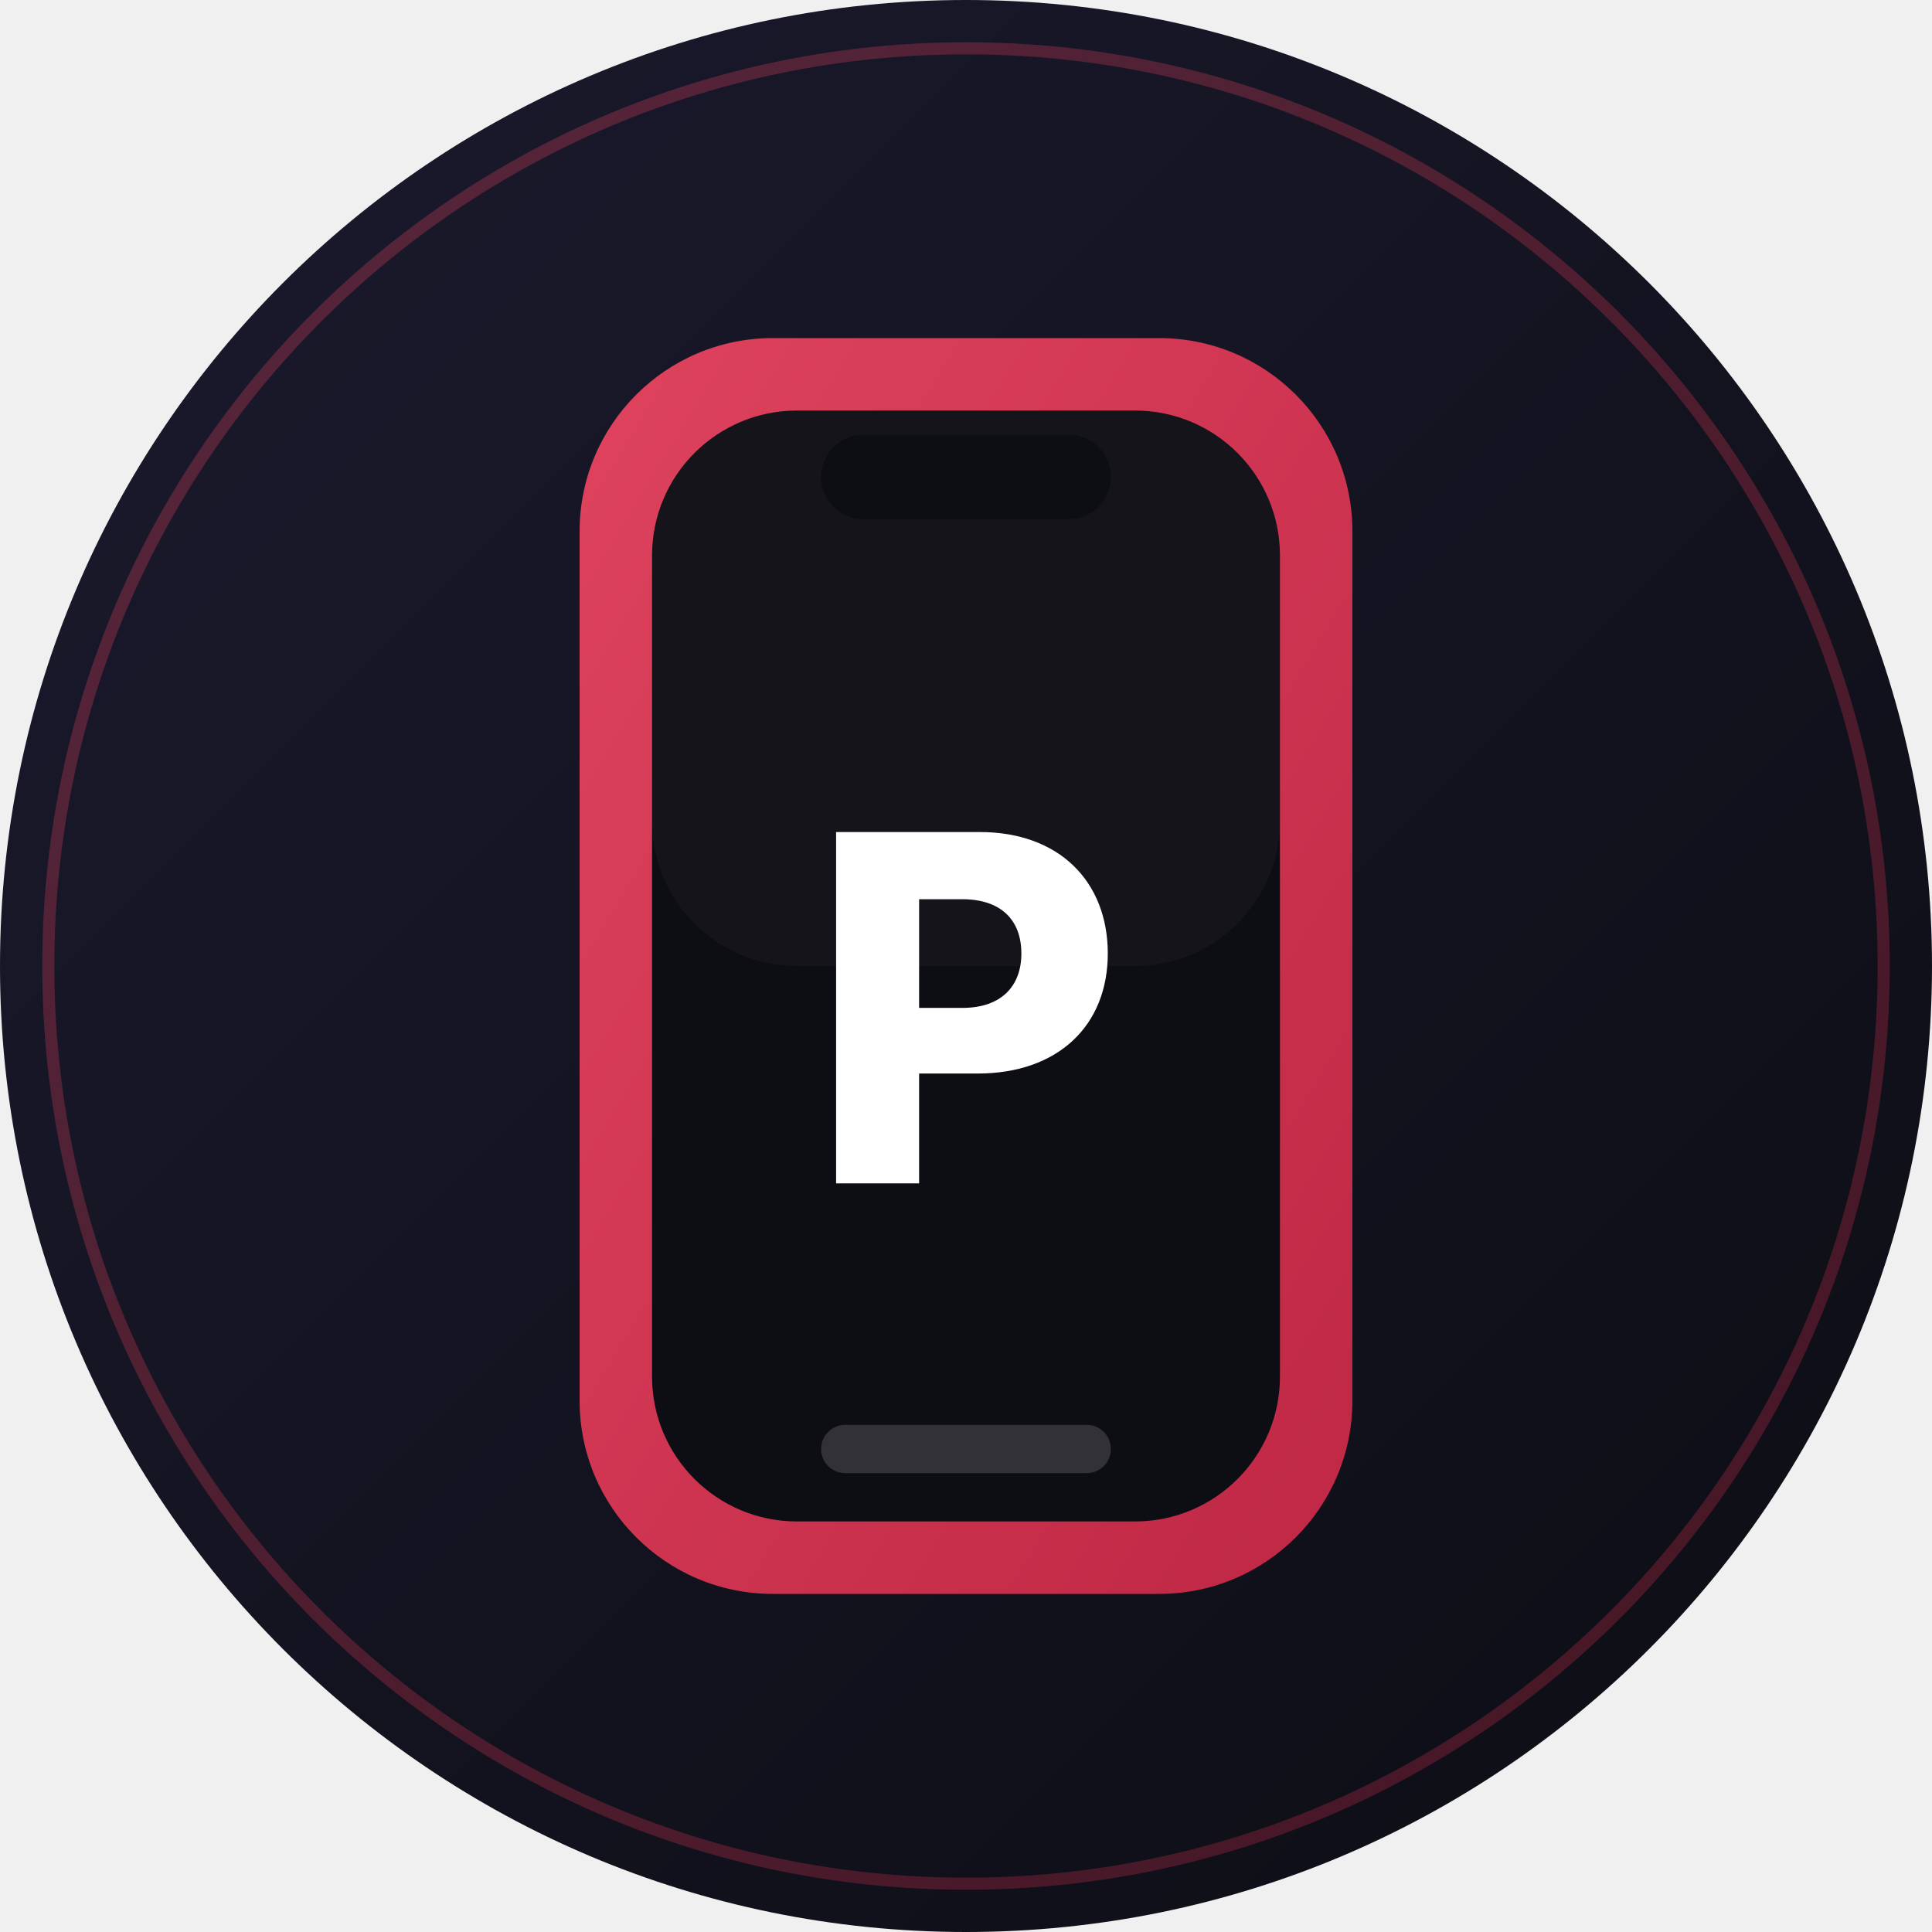
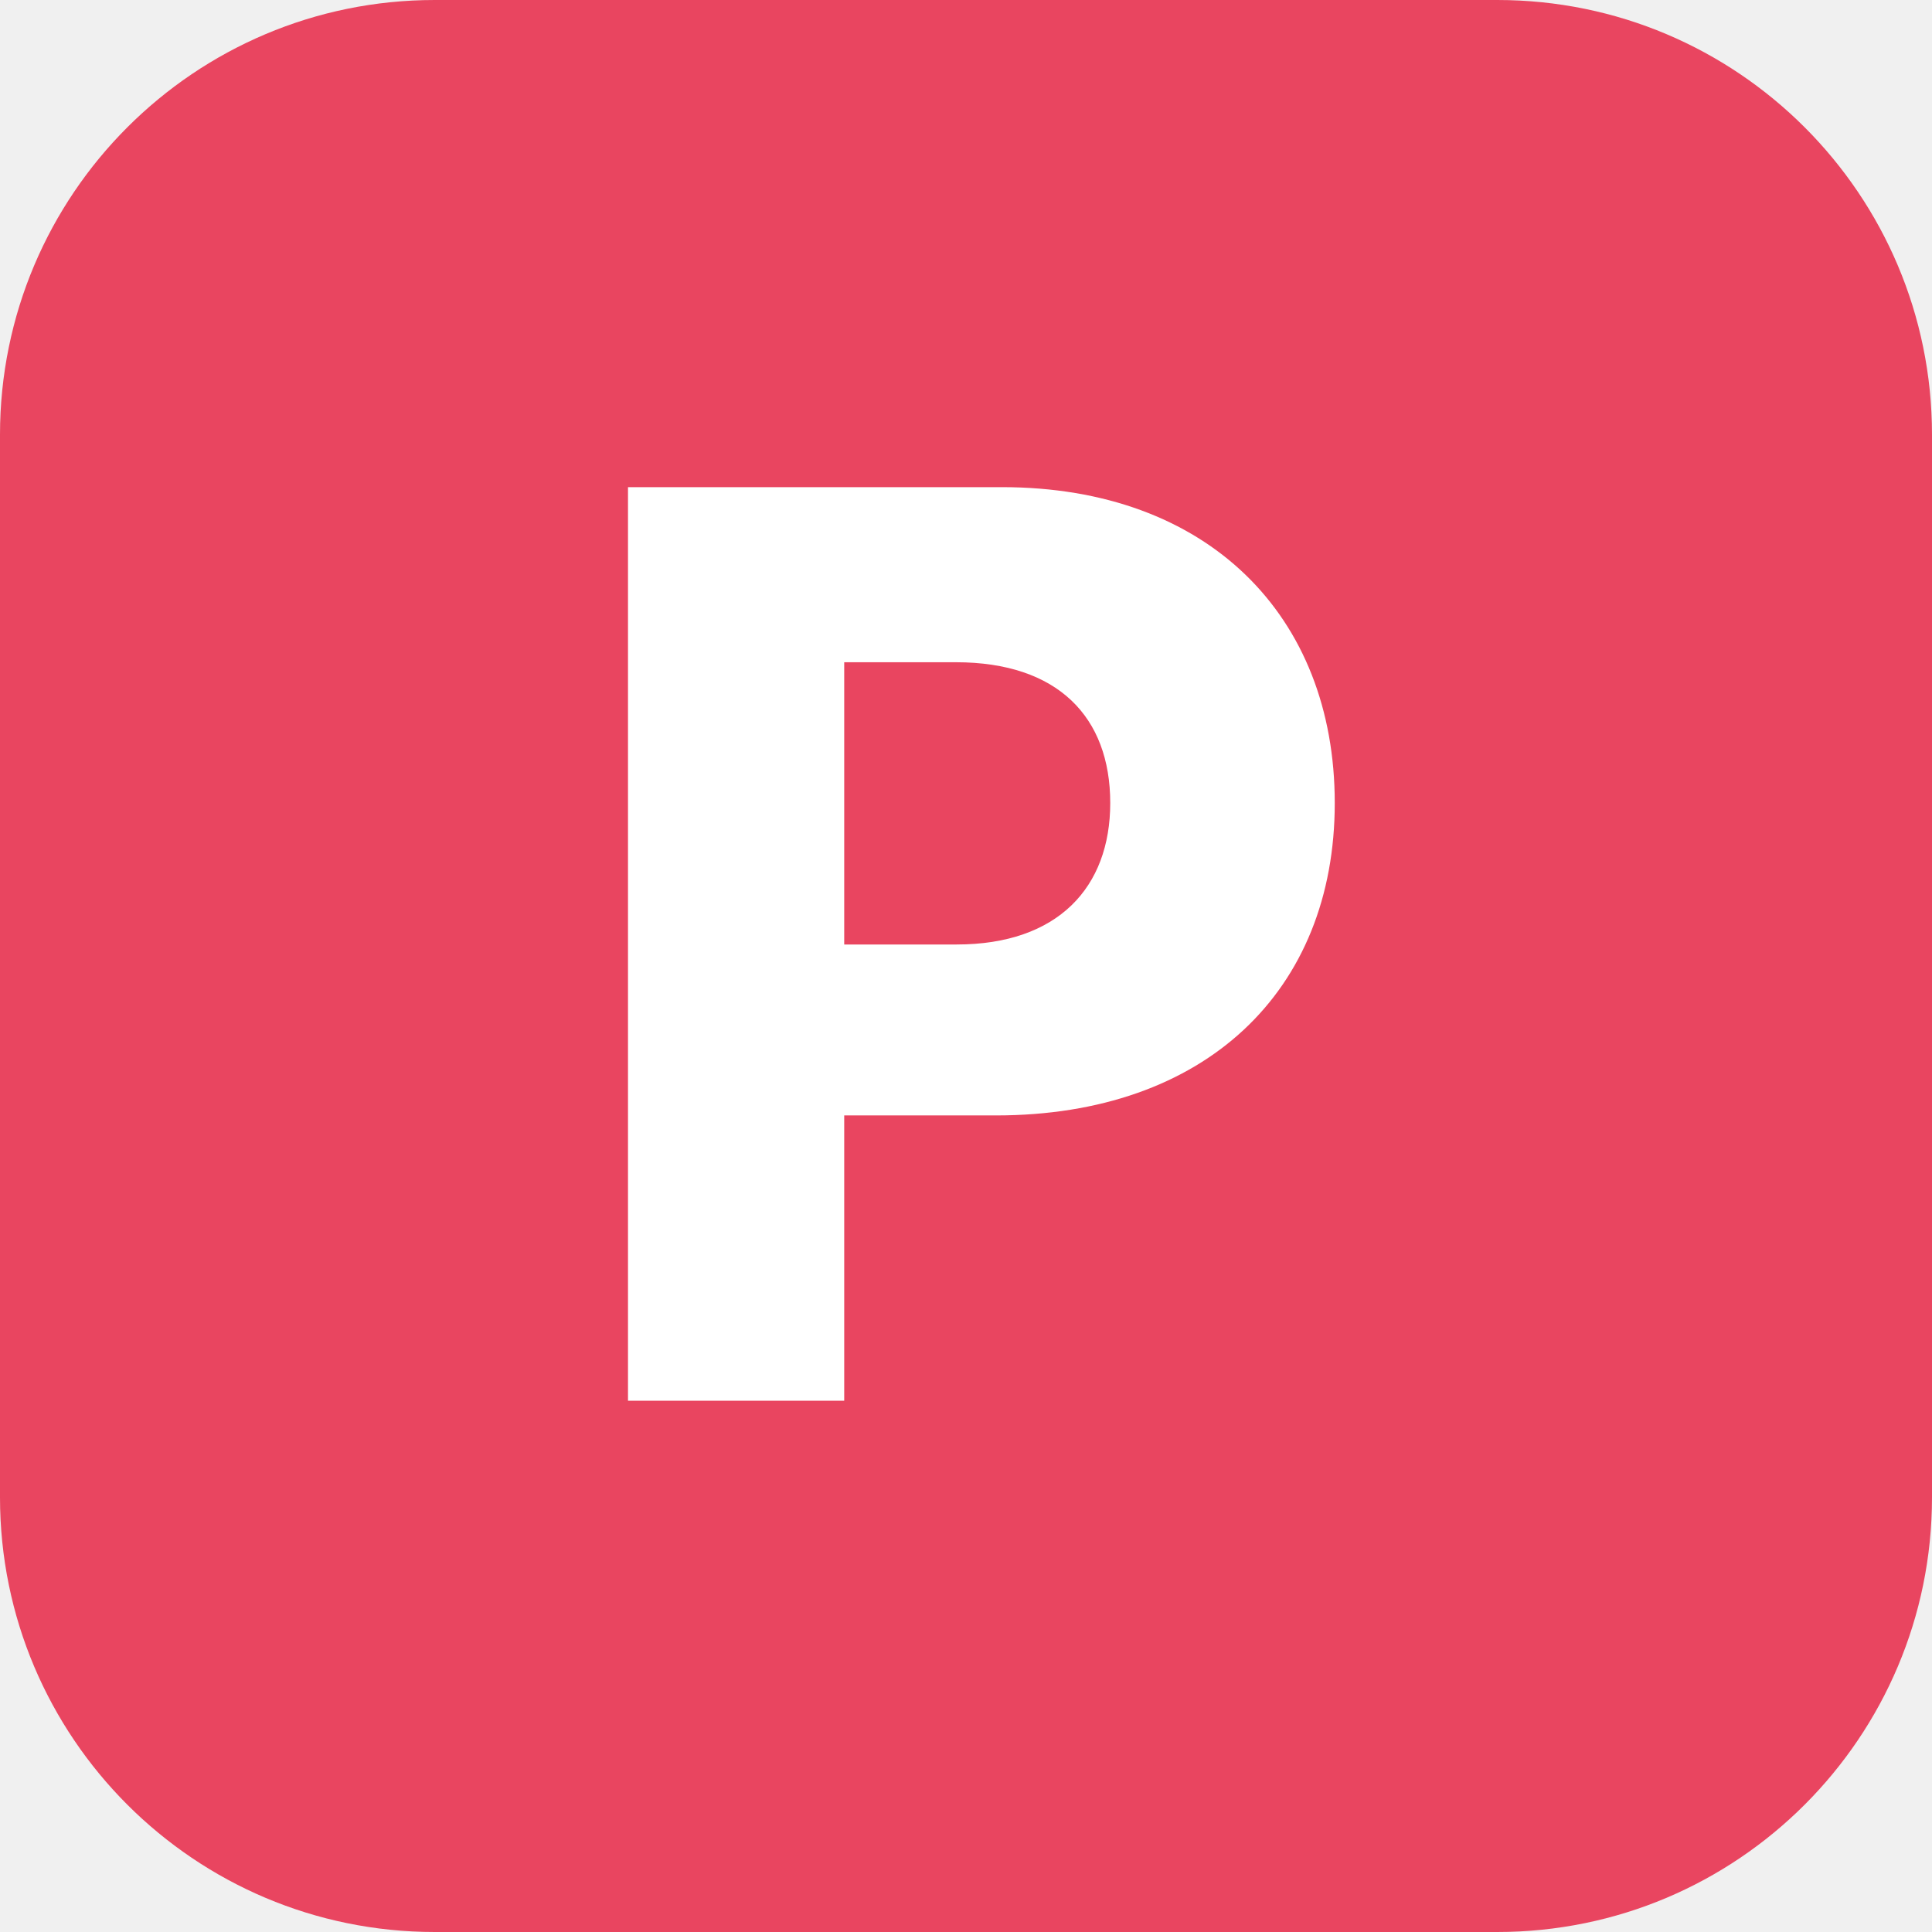
- <svg xmlns="http://www.w3.org/2000/svg" viewBox="0 0 80 80" fill="none">
-   <defs>
-     <linearGradient id="bg" x1="0%" y1="0%" x2="100%" y2="100%">
-       <stop offset="0%" style="stop-color:#1A1A2E" />
-       <stop offset="100%" style="stop-color:#0D0D14" />
-     </linearGradient>
-     <linearGradient id="acc" x1="0%" y1="0%" x2="100%" y2="100%">
-       <stop offset="0%" style="stop-color:#E94560" />
-       <stop offset="100%" style="stop-color:#C72847" />
-     </linearGradient>
-   </defs>
-   <circle cx="40" cy="40" r="40" fill="url(#bg)" />
-   <rect x="24" y="14" width="32" height="52" rx="8" fill="url(#acc)" opacity="0.95" />
-   <rect x="27" y="17" width="26" height="46" rx="6" fill="#0D0D14" />
-   <rect x="27" y="17" width="26" height="23" rx="6" fill="white" opacity="0.03" />
-   <text x="40" y="49" text-anchor="middle" fill="white" font-family="-apple-system, Inter, sans-serif" font-size="20" font-weight="800" letter-spacing="-1">P</text>
-   <rect x="34" y="18" width="12" height="3.5" rx="1.75" fill="#0D0D14" />
-   <rect x="34" y="59" width="12" height="2" rx="1" fill="rgba(255,255,255,0.15)" />
-   <circle cx="40" cy="40" r="38" fill="none" stroke="url(#acc)" stroke-width="0.5" opacity="0.3" />
+ <svg xmlns="http://www.w3.org/2000/svg" viewBox="0 0 80 80">
+   <rect width="80" height="80" rx="18" fill="#E94560" />
+   <text x="40" y="58" text-anchor="middle" fill="white" font-family="-apple-system, 'SF Pro Display', Inter, Helvetica, sans-serif" font-size="52" font-weight="800" letter-spacing="-2">P</text>
</svg>
